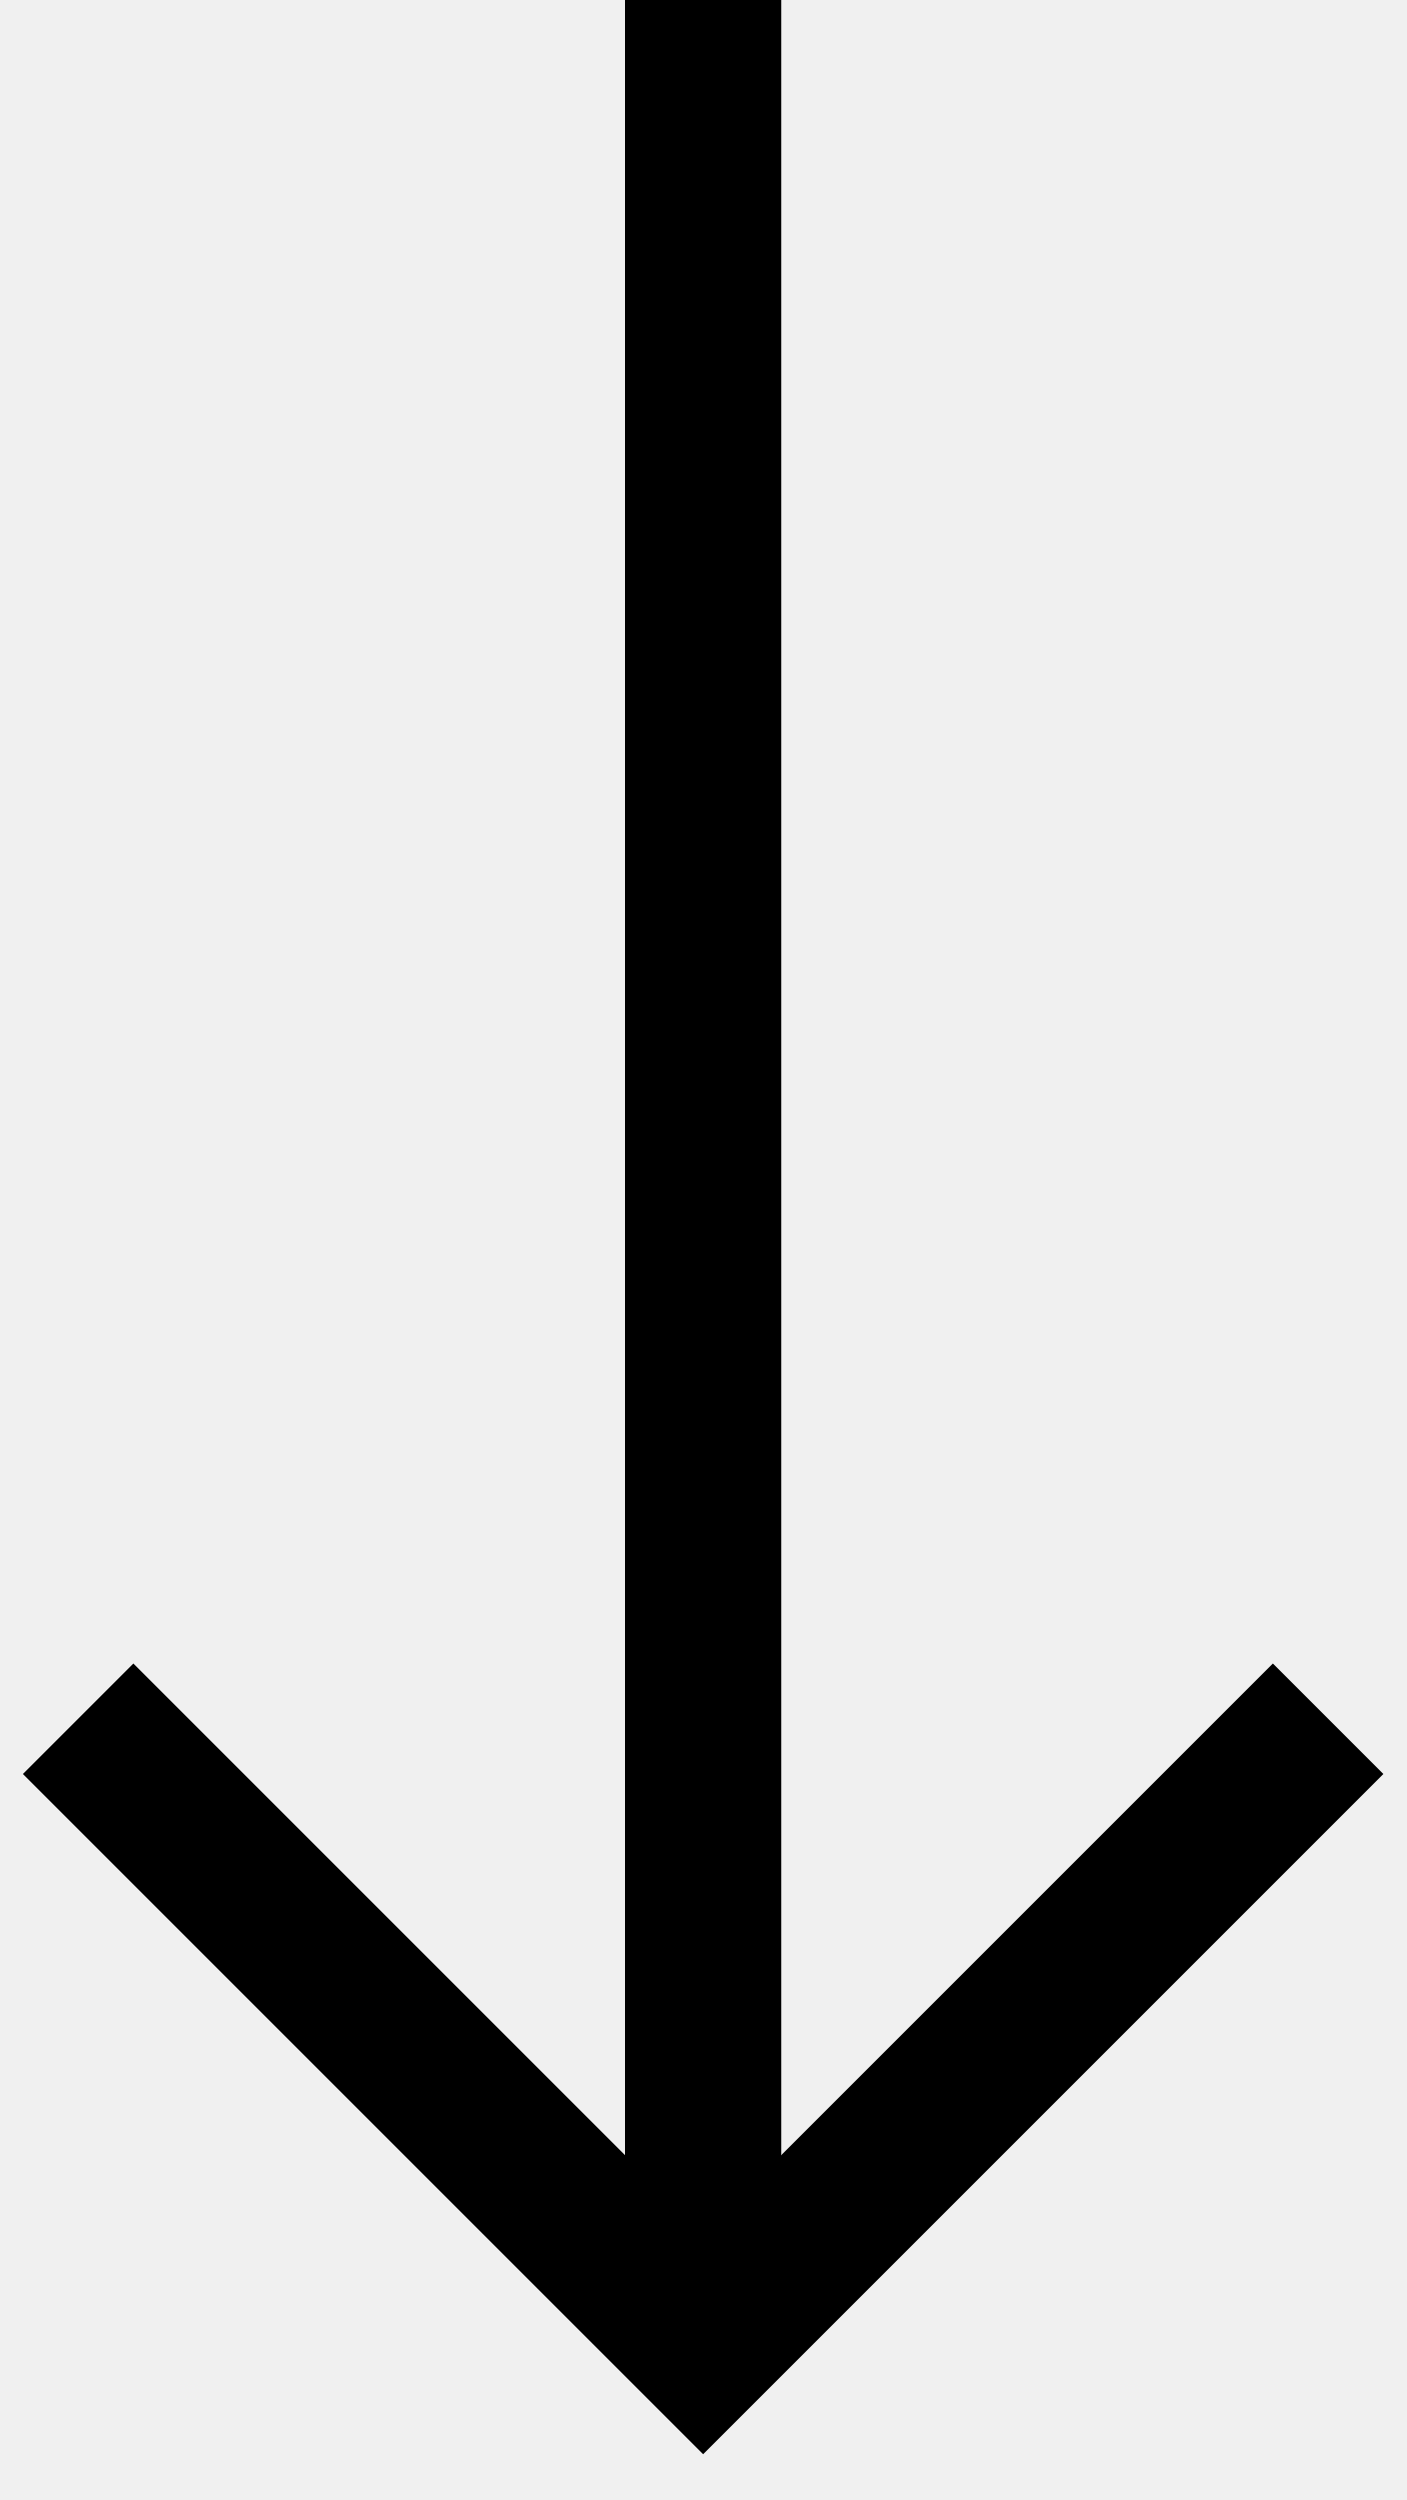
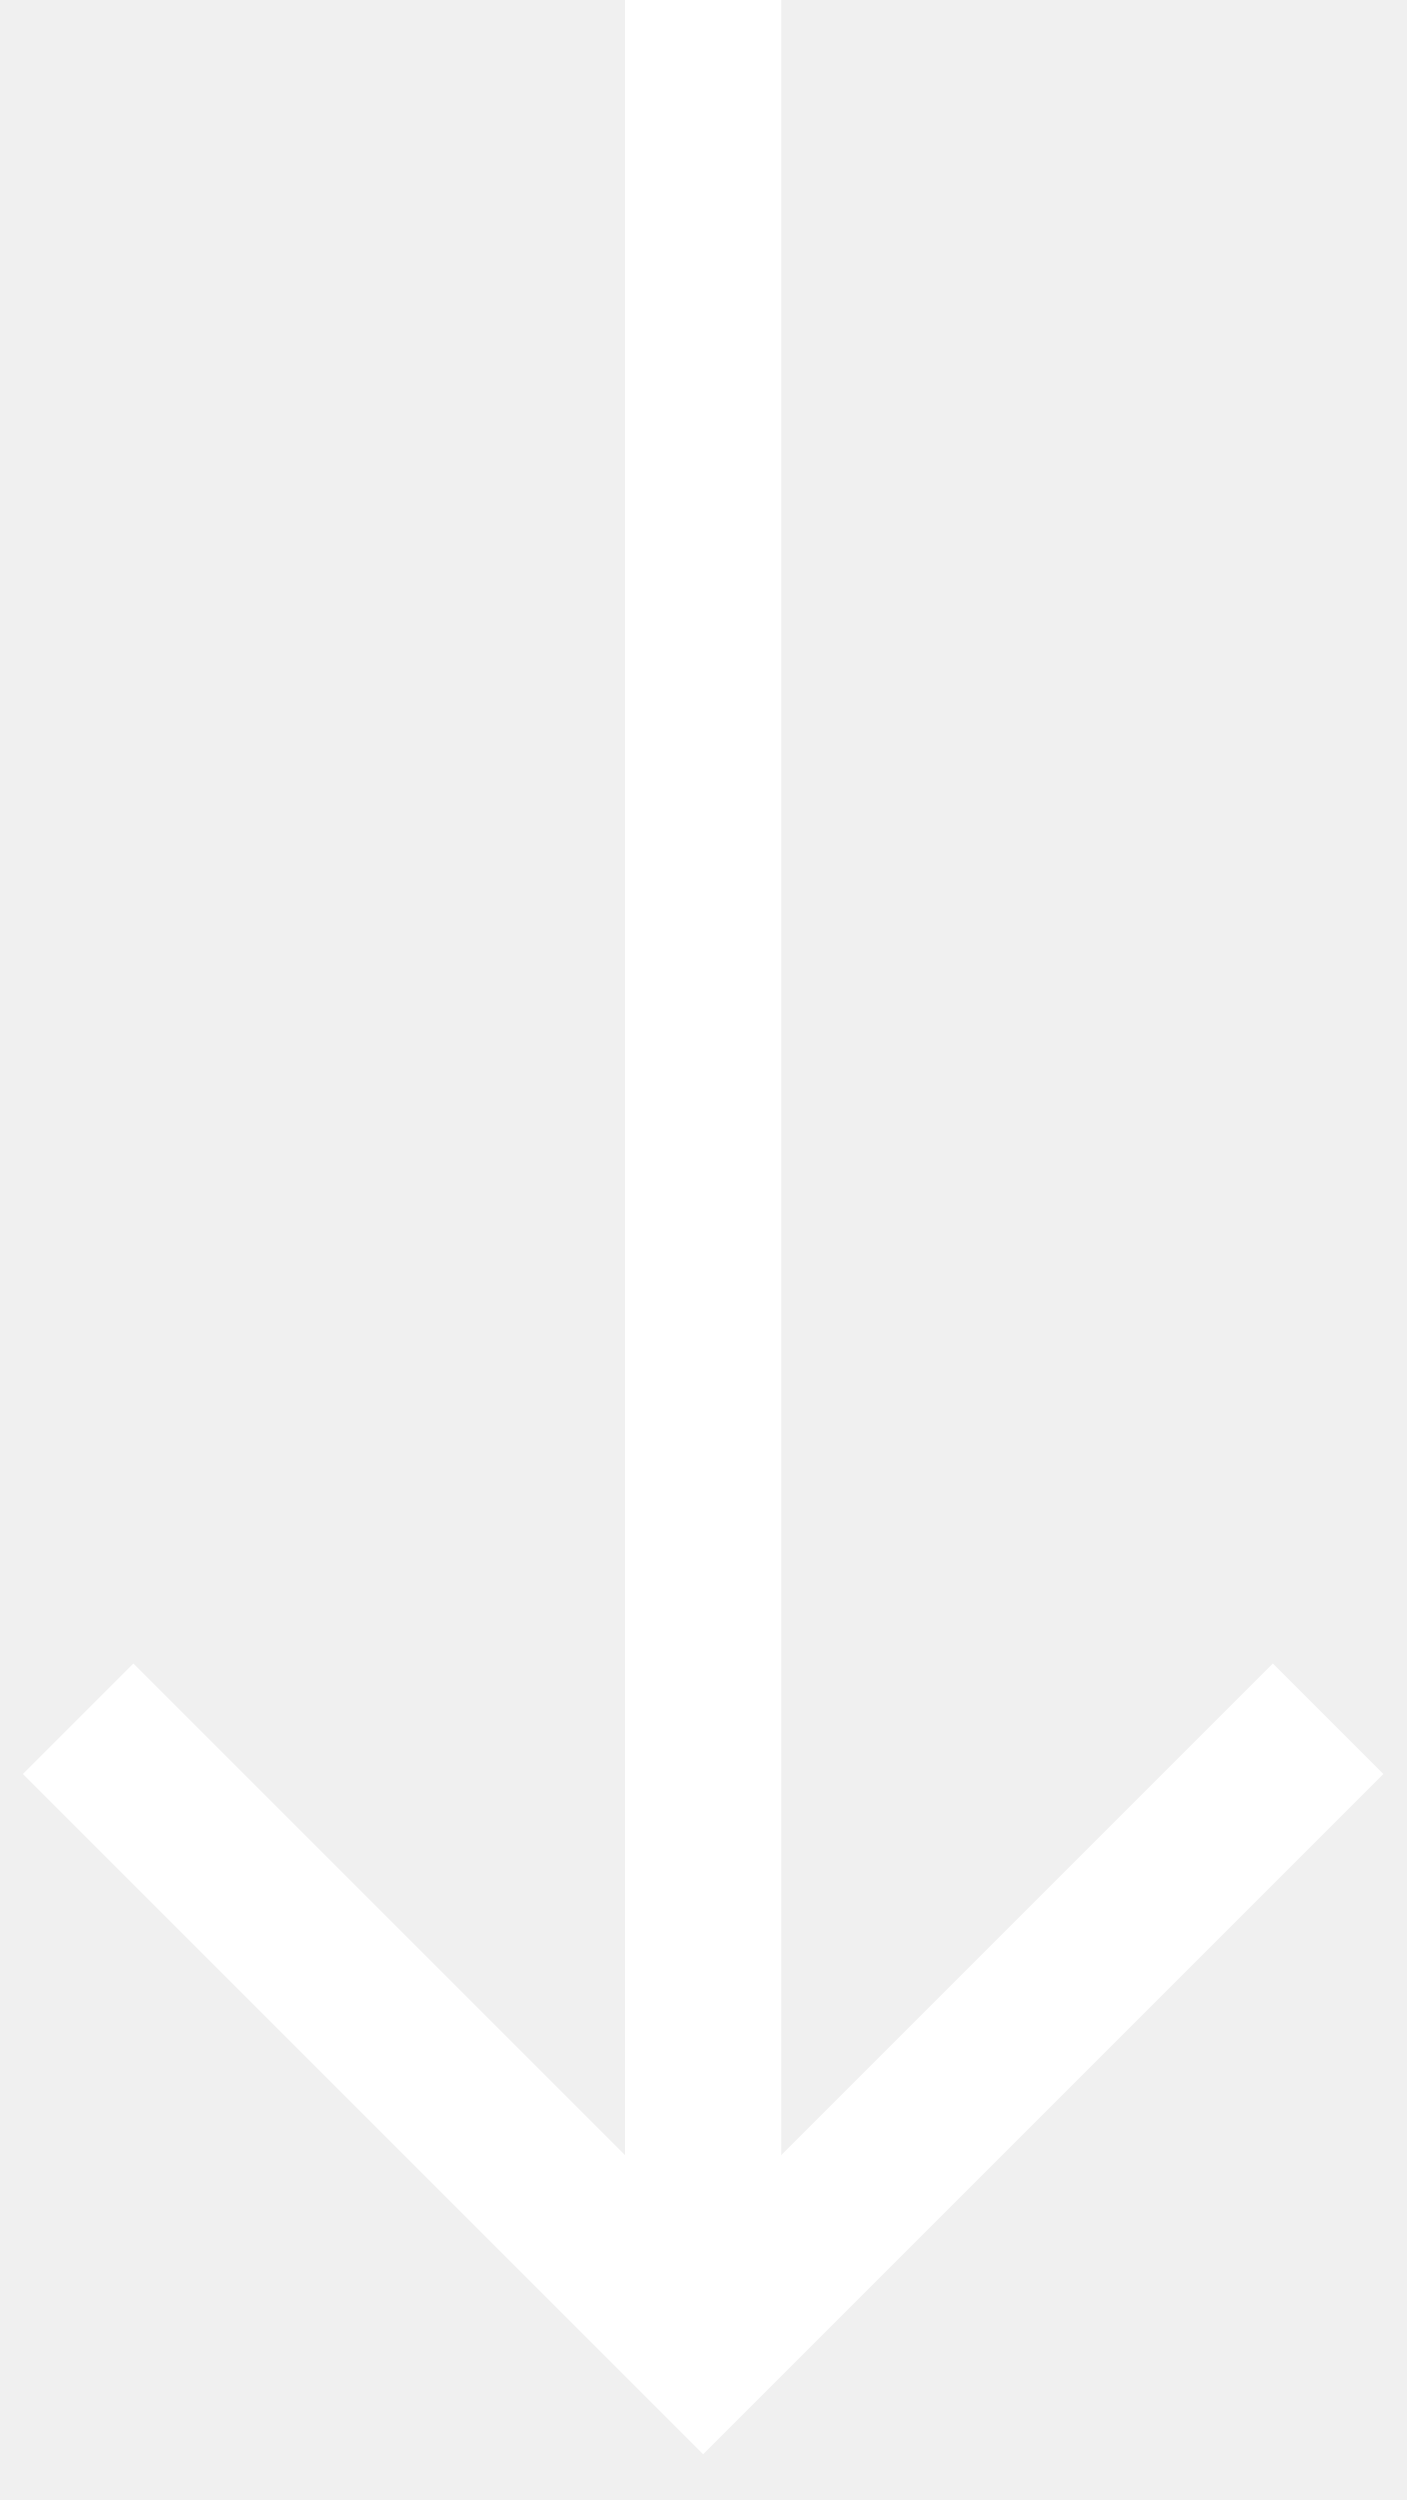
<svg xmlns="http://www.w3.org/2000/svg" width="18px" height="32px" viewBox="0 0 18 32" version="1.1">
  <g id="Page-1" stroke="none" stroke-width="1" fill="none" fill-rule="evenodd">
-     <g id="00-HOME" transform="translate(-1382, -829)" fill-rule="nonzero" stroke="#000000">
+     <g id="00-HOME" transform="translate(-1382, -829)" fill-rule="nonzero" stroke="#FFF">
      <g id="intro" transform="translate(0, 45)">
        <g id="scroll" transform="translate(1366, 765)">
          <g id="arrow" transform="translate(25, 34) rotate(90) translate(-25, -34) translate(10, 26)">
            <rect id="Rectangle" x="0.5" y="7.5" width="28" height="1" />
            <polyline id="Path" stroke-width="2" transform="translate(26, 8) rotate(-270) translate(-26, -8) " points="18 12 26 4 34 12" />
          </g>
        </g>
      </g>
    </g>
  </g>
</svg>
